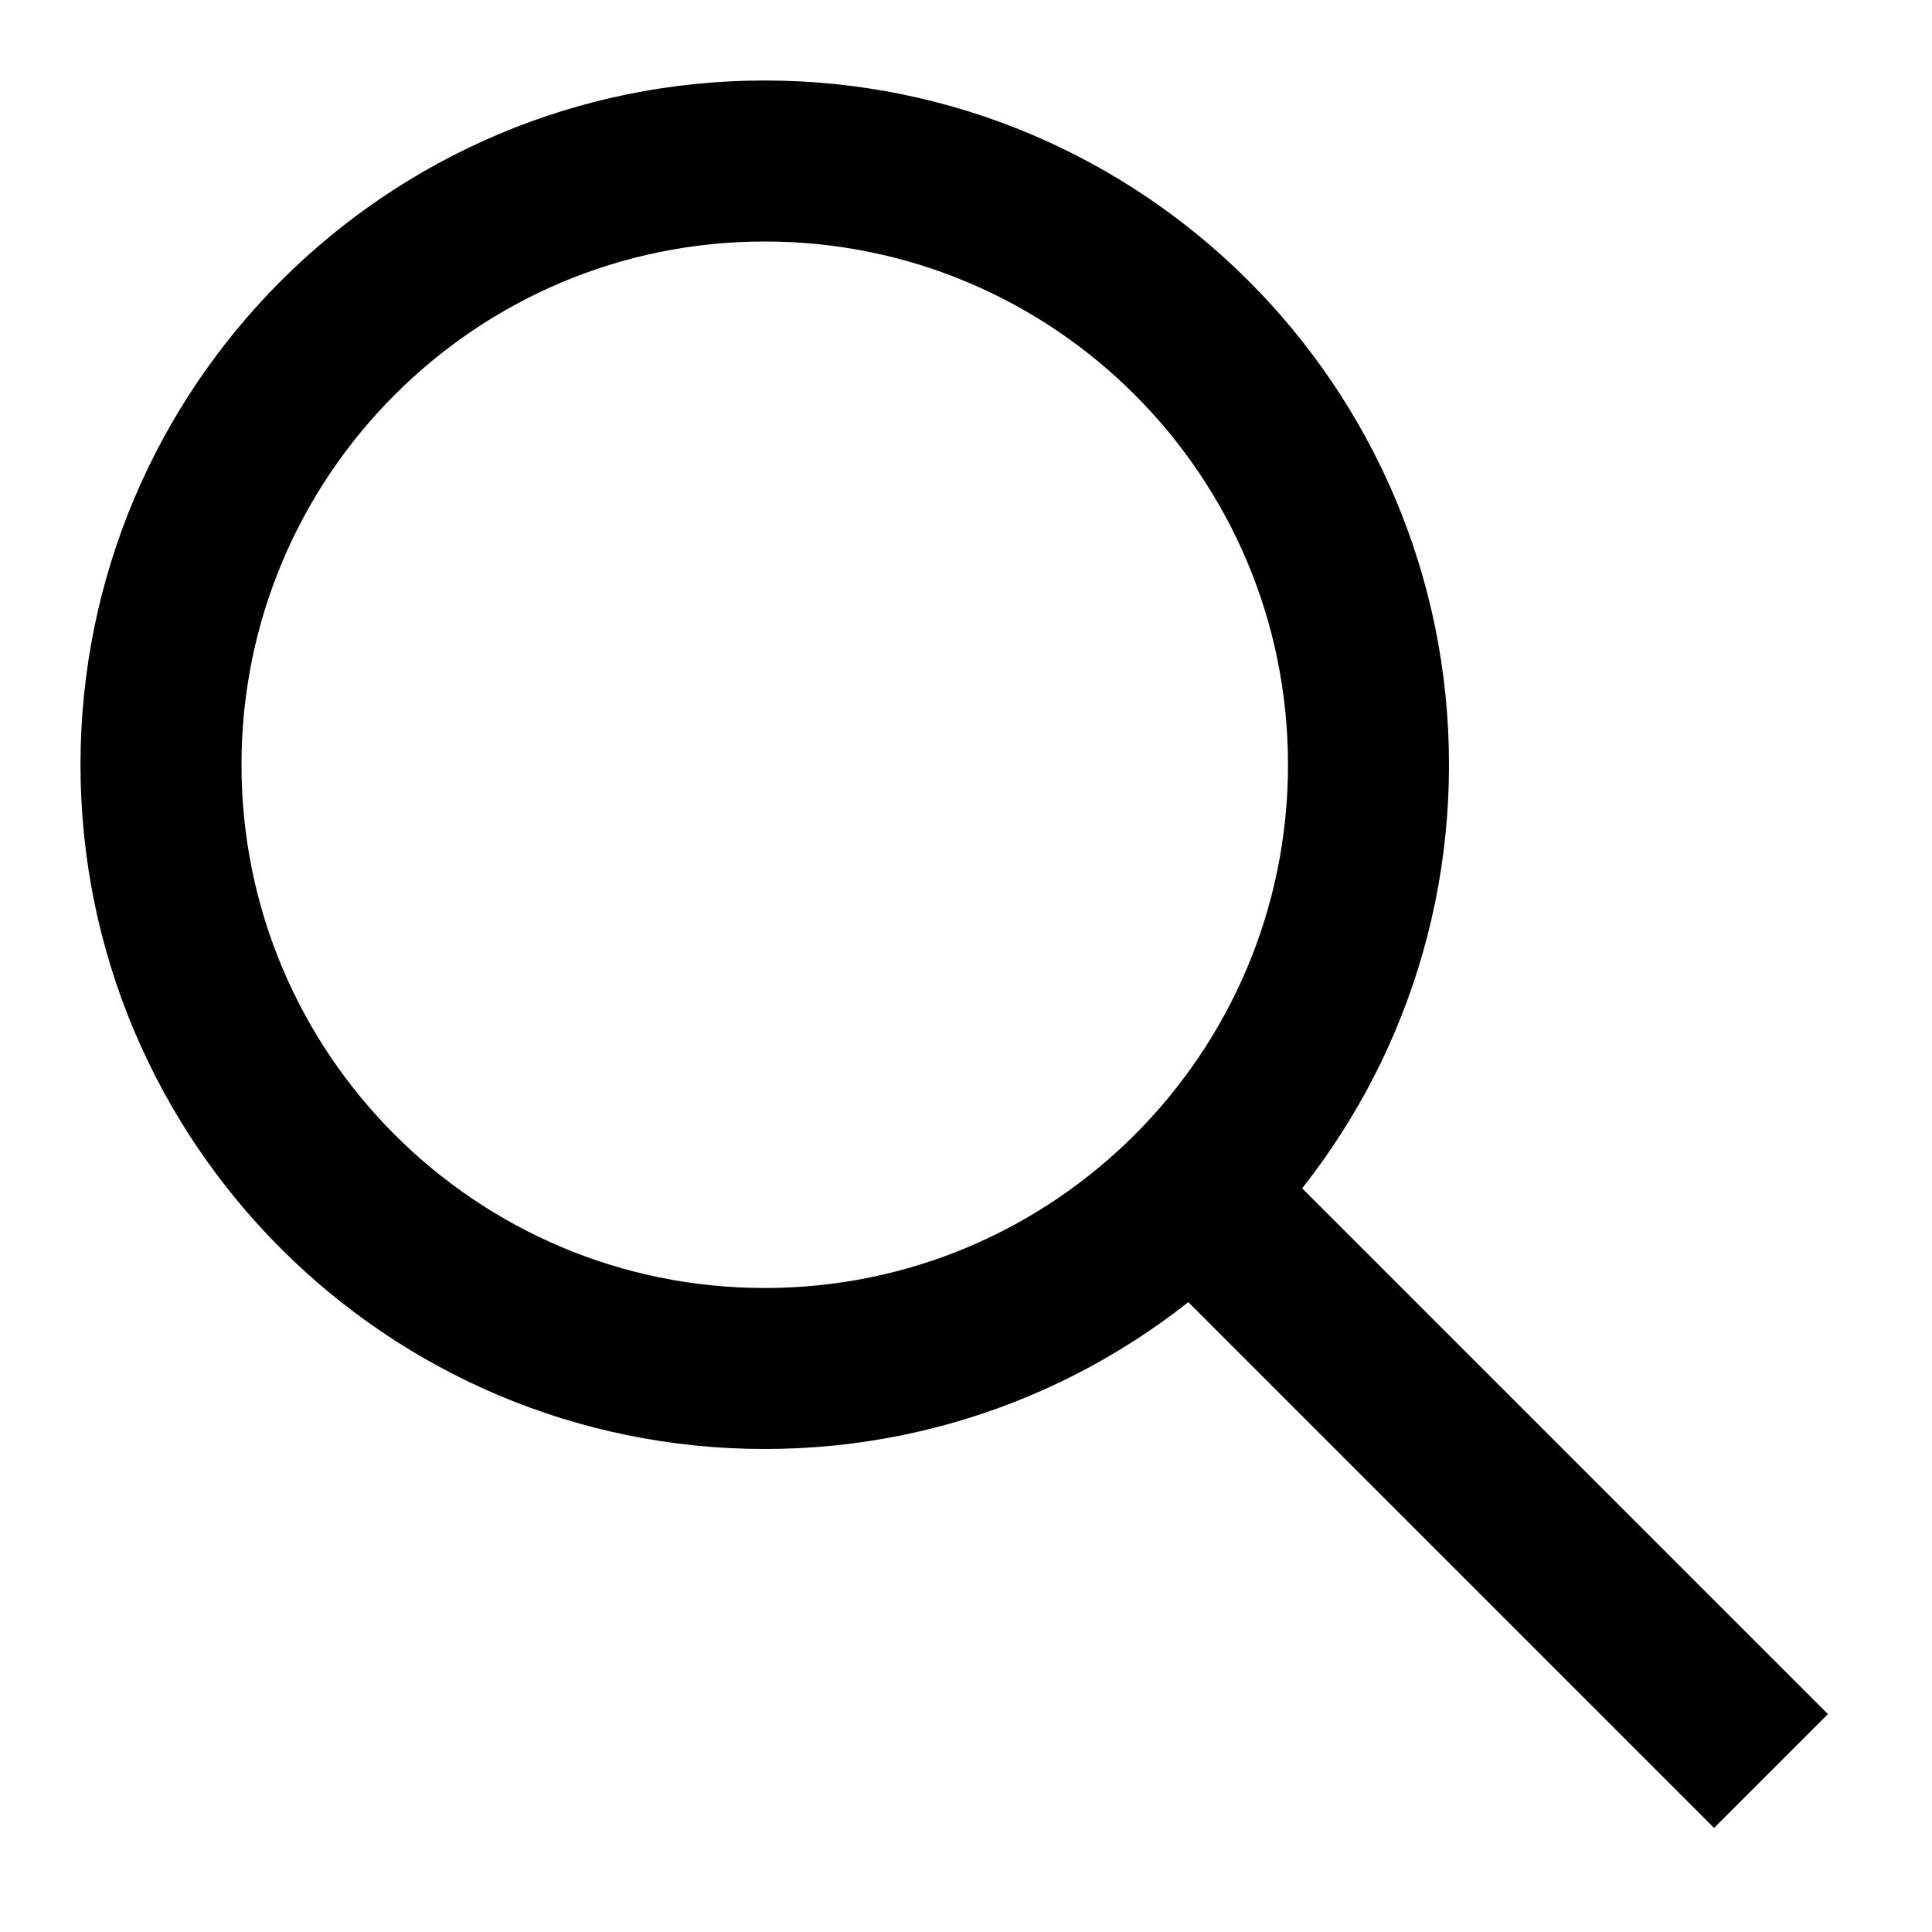
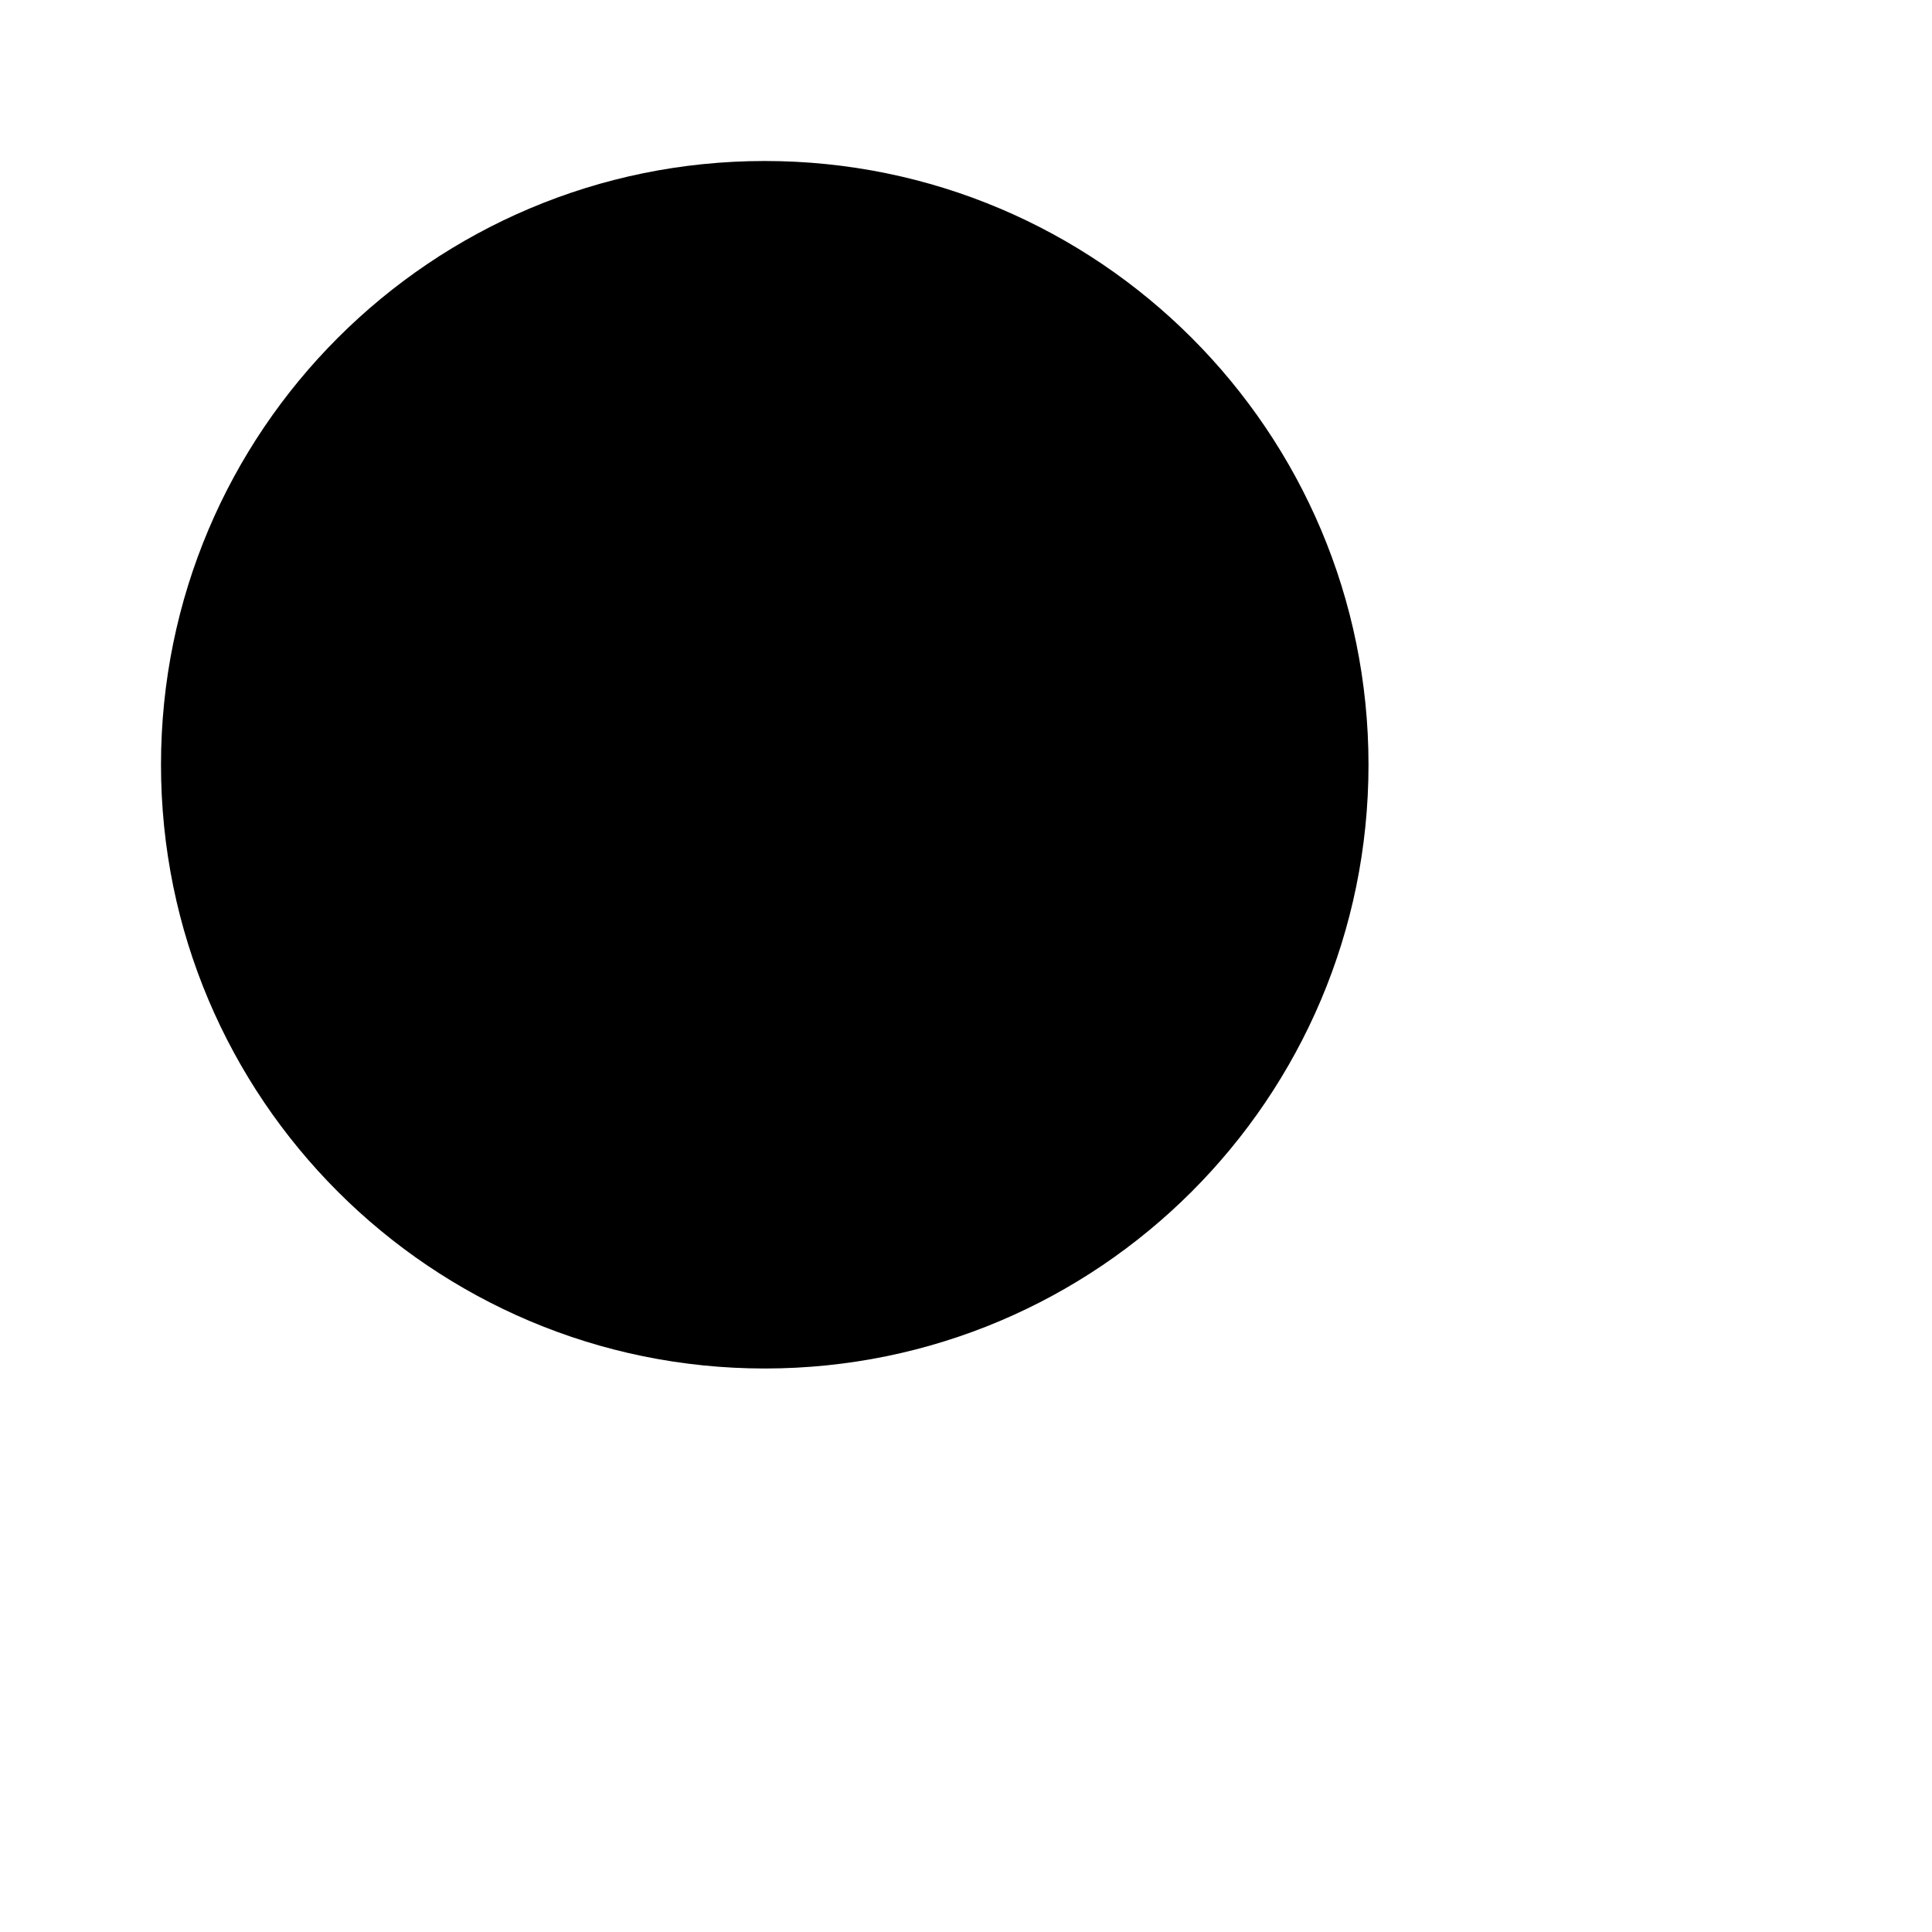
<svg version="1.1" viewBox="0 0 24 24" width="24px" height="24px" role="img" aria-label="search">
-   <path fill="none" stroke="#000" stroke-width="2" d="M15,15 L22,22 L15,15 Z M9.5,17 C13.642,17 17,13.642 17,9.5 C17,5.358 13.642,2 9.5,2 C5.358,2 2,5.358 2,9.5 C2,13.642 5.358,17 9.5,17 Z" />
+   <path d="M15,15 L22,22 L15,15 Z M9.5,17 C13.642,17 17,13.642 17,9.5 C17,5.358 13.642,2 9.5,2 C5.358,2 2,5.358 2,9.5 C2,13.642 5.358,17 9.5,17 Z" />
</svg>
